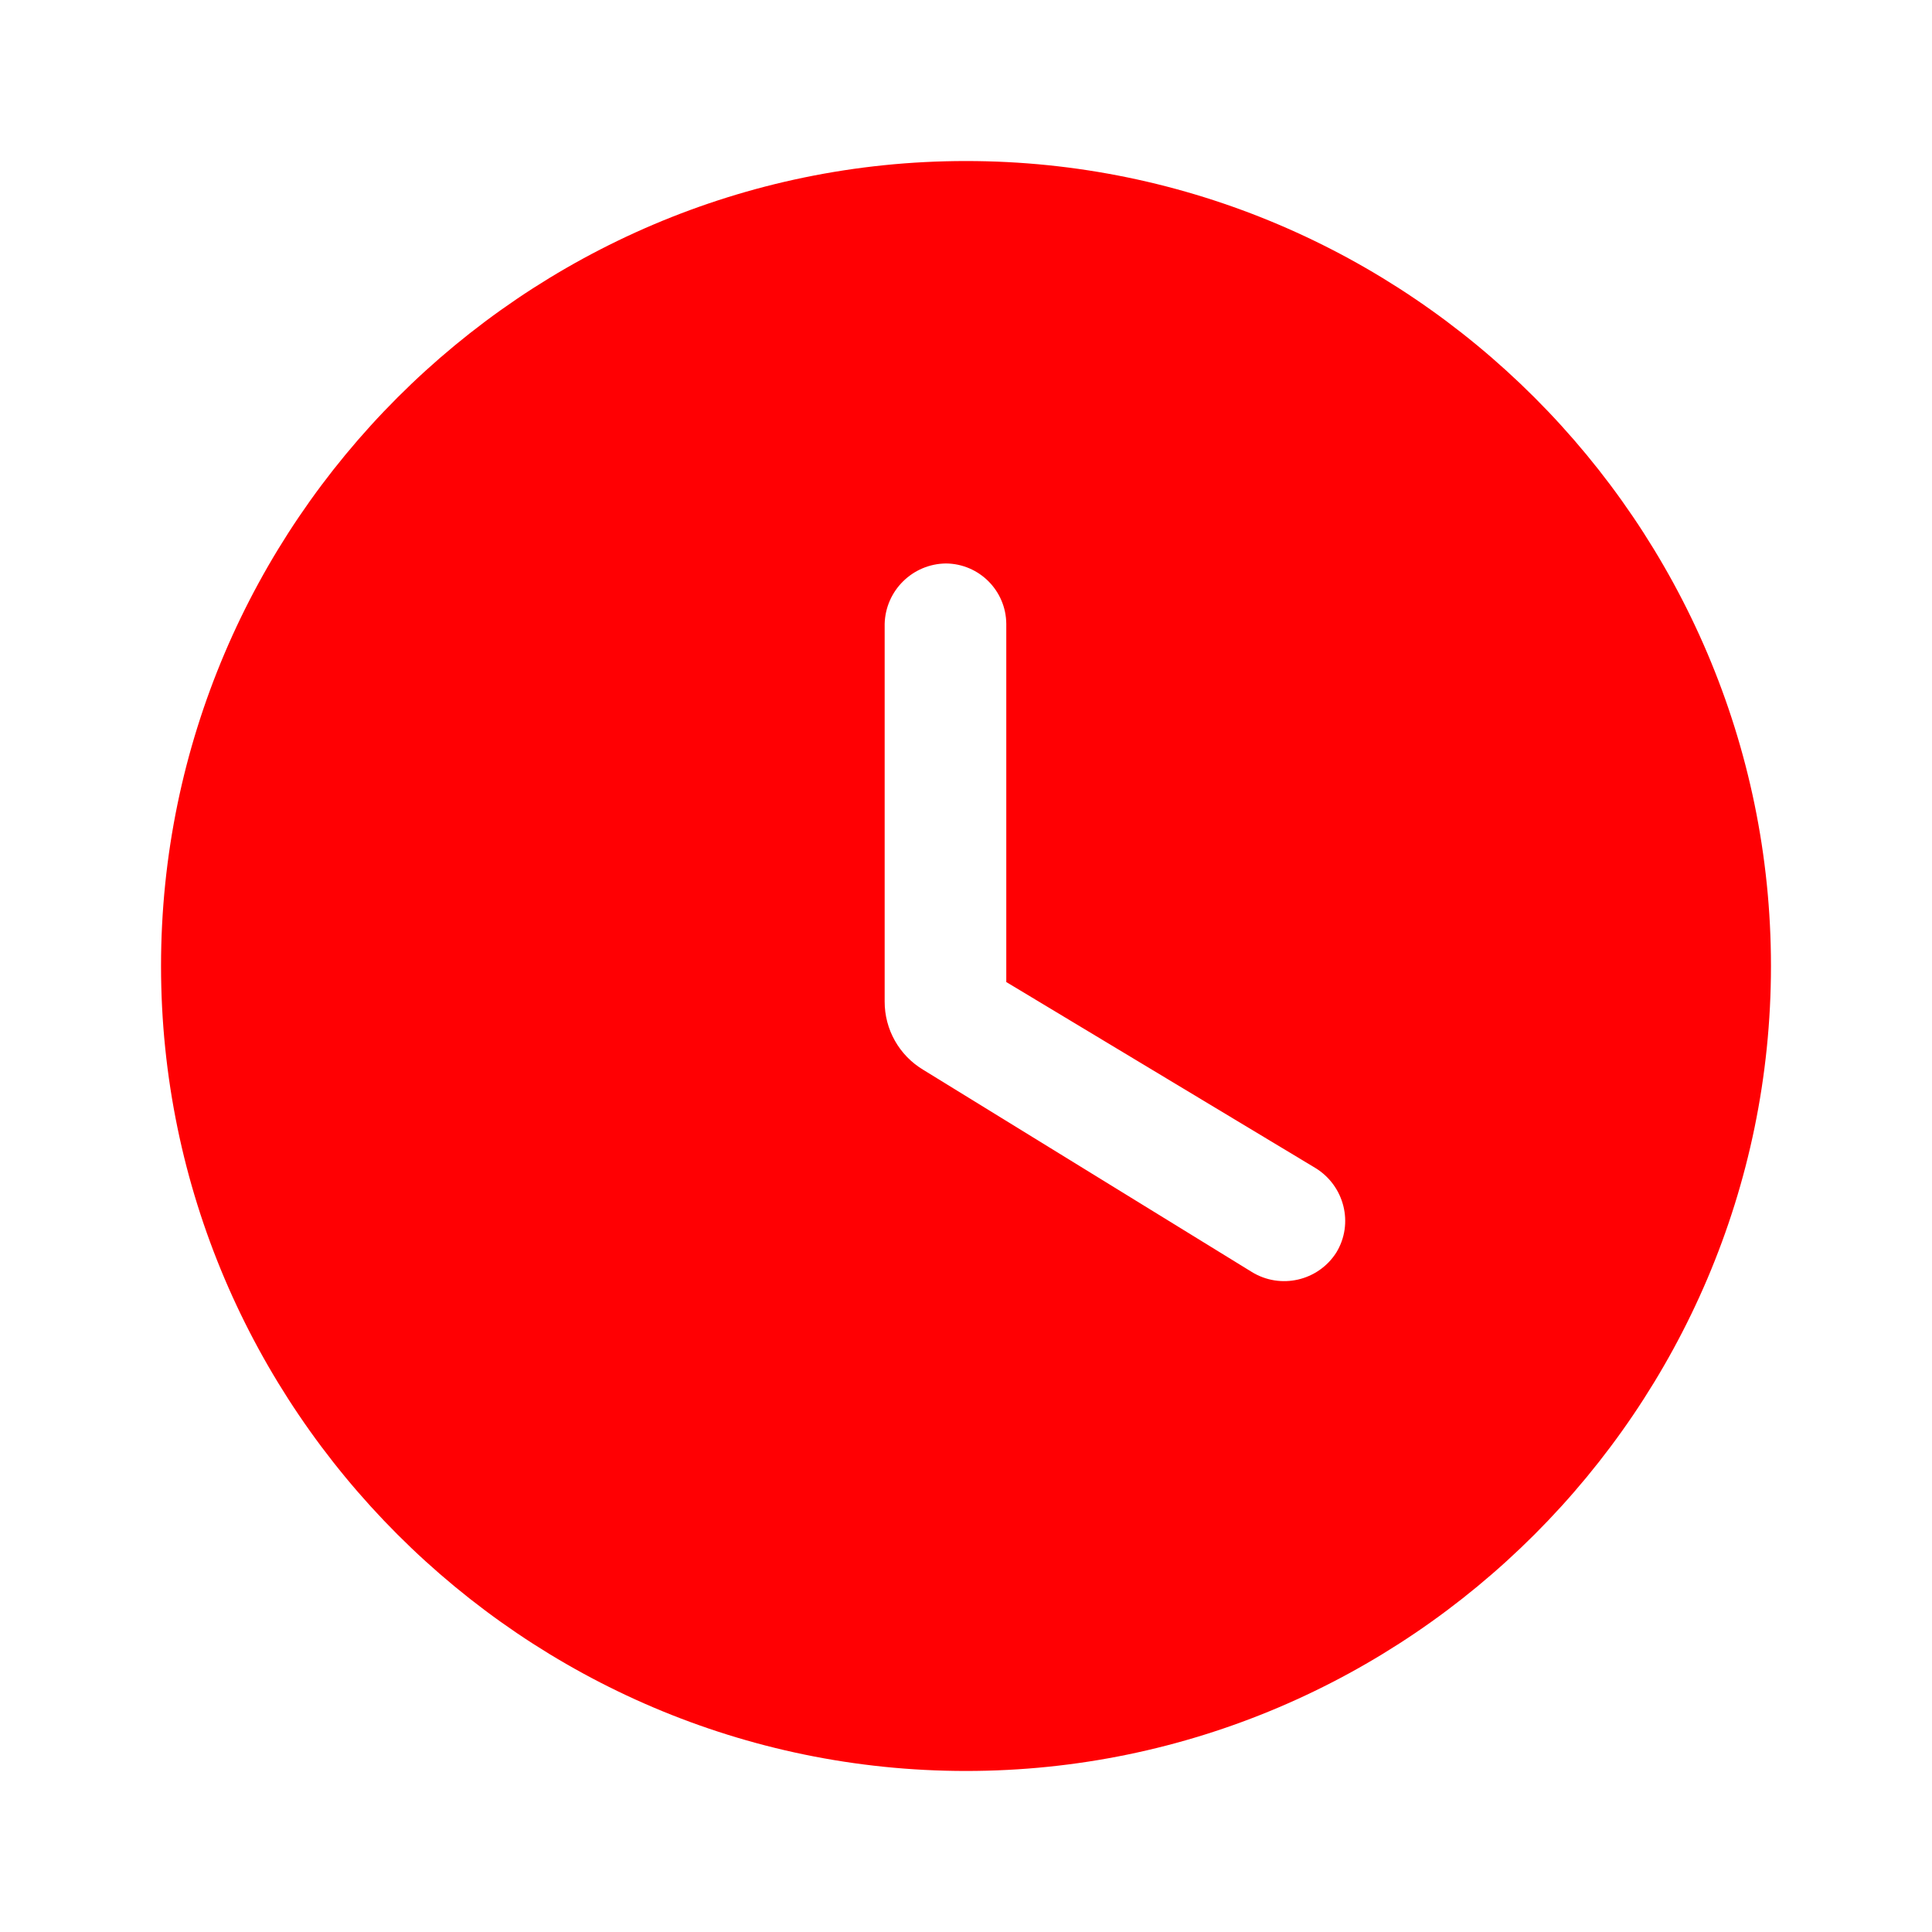
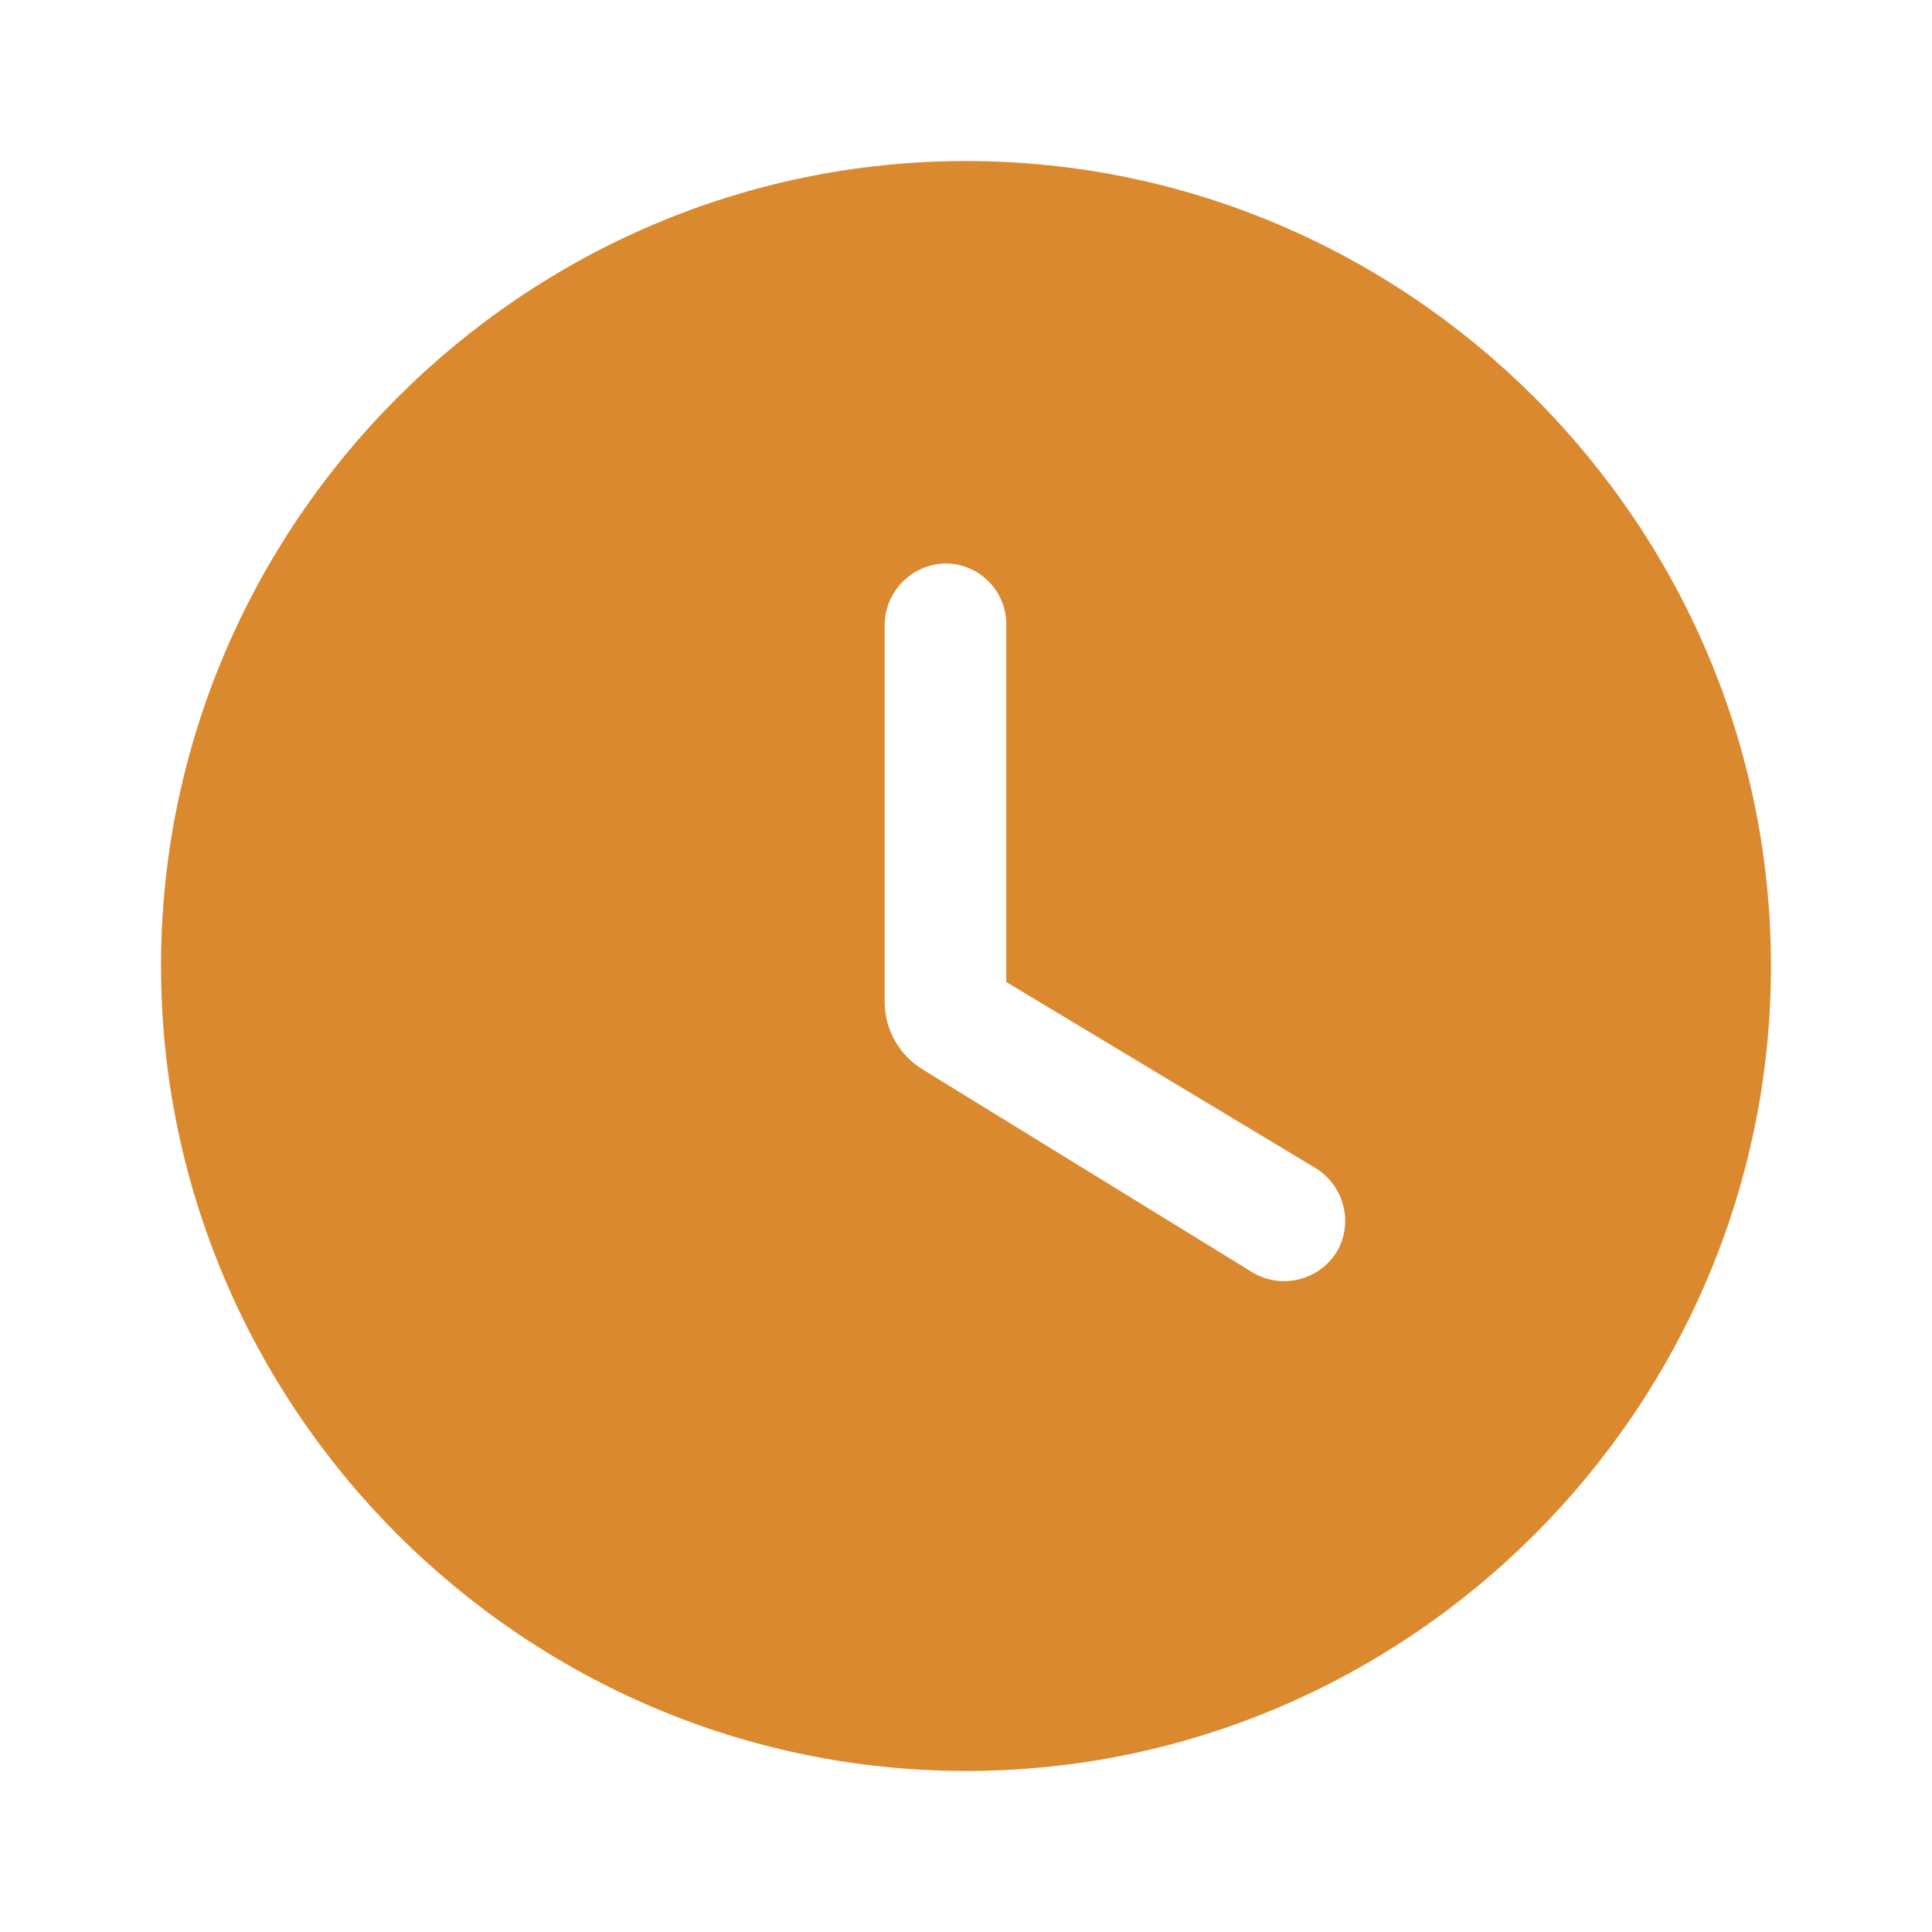
<svg xmlns="http://www.w3.org/2000/svg" width="20" height="20" fill="none">
-   <path fill="#FF0003" d="M10 1.667c-4.583 0-8.333 3.75-8.333 8.333s3.75 8.333 8.333 8.333 8.333-3.75 8.333-8.333S14.583 1.667 10 1.667Zm2.958 11.5-3.4-2.092a.821.821 0 0 1-.4-.708V6.458a.642.642 0 0 1 .634-.625.63.63 0 0 1 .625.625v3.708l3.2 1.925c.3.184.4.575.216.876a.64.64 0 0 1-.875.2Z" />
+   <path fill="#DB892F" d="M10 1.667c-4.583 0-8.333 3.75-8.333 8.333s3.75 8.333 8.333 8.333 8.333-3.75 8.333-8.333S14.583 1.667 10 1.667Zm2.958 11.5-3.4-2.092a.821.821 0 0 1-.4-.708V6.458a.642.642 0 0 1 .634-.625.63.63 0 0 1 .625.625v3.708l3.2 1.925c.3.184.4.575.216.876a.64.64 0 0 1-.875.2Z" />
</svg>
